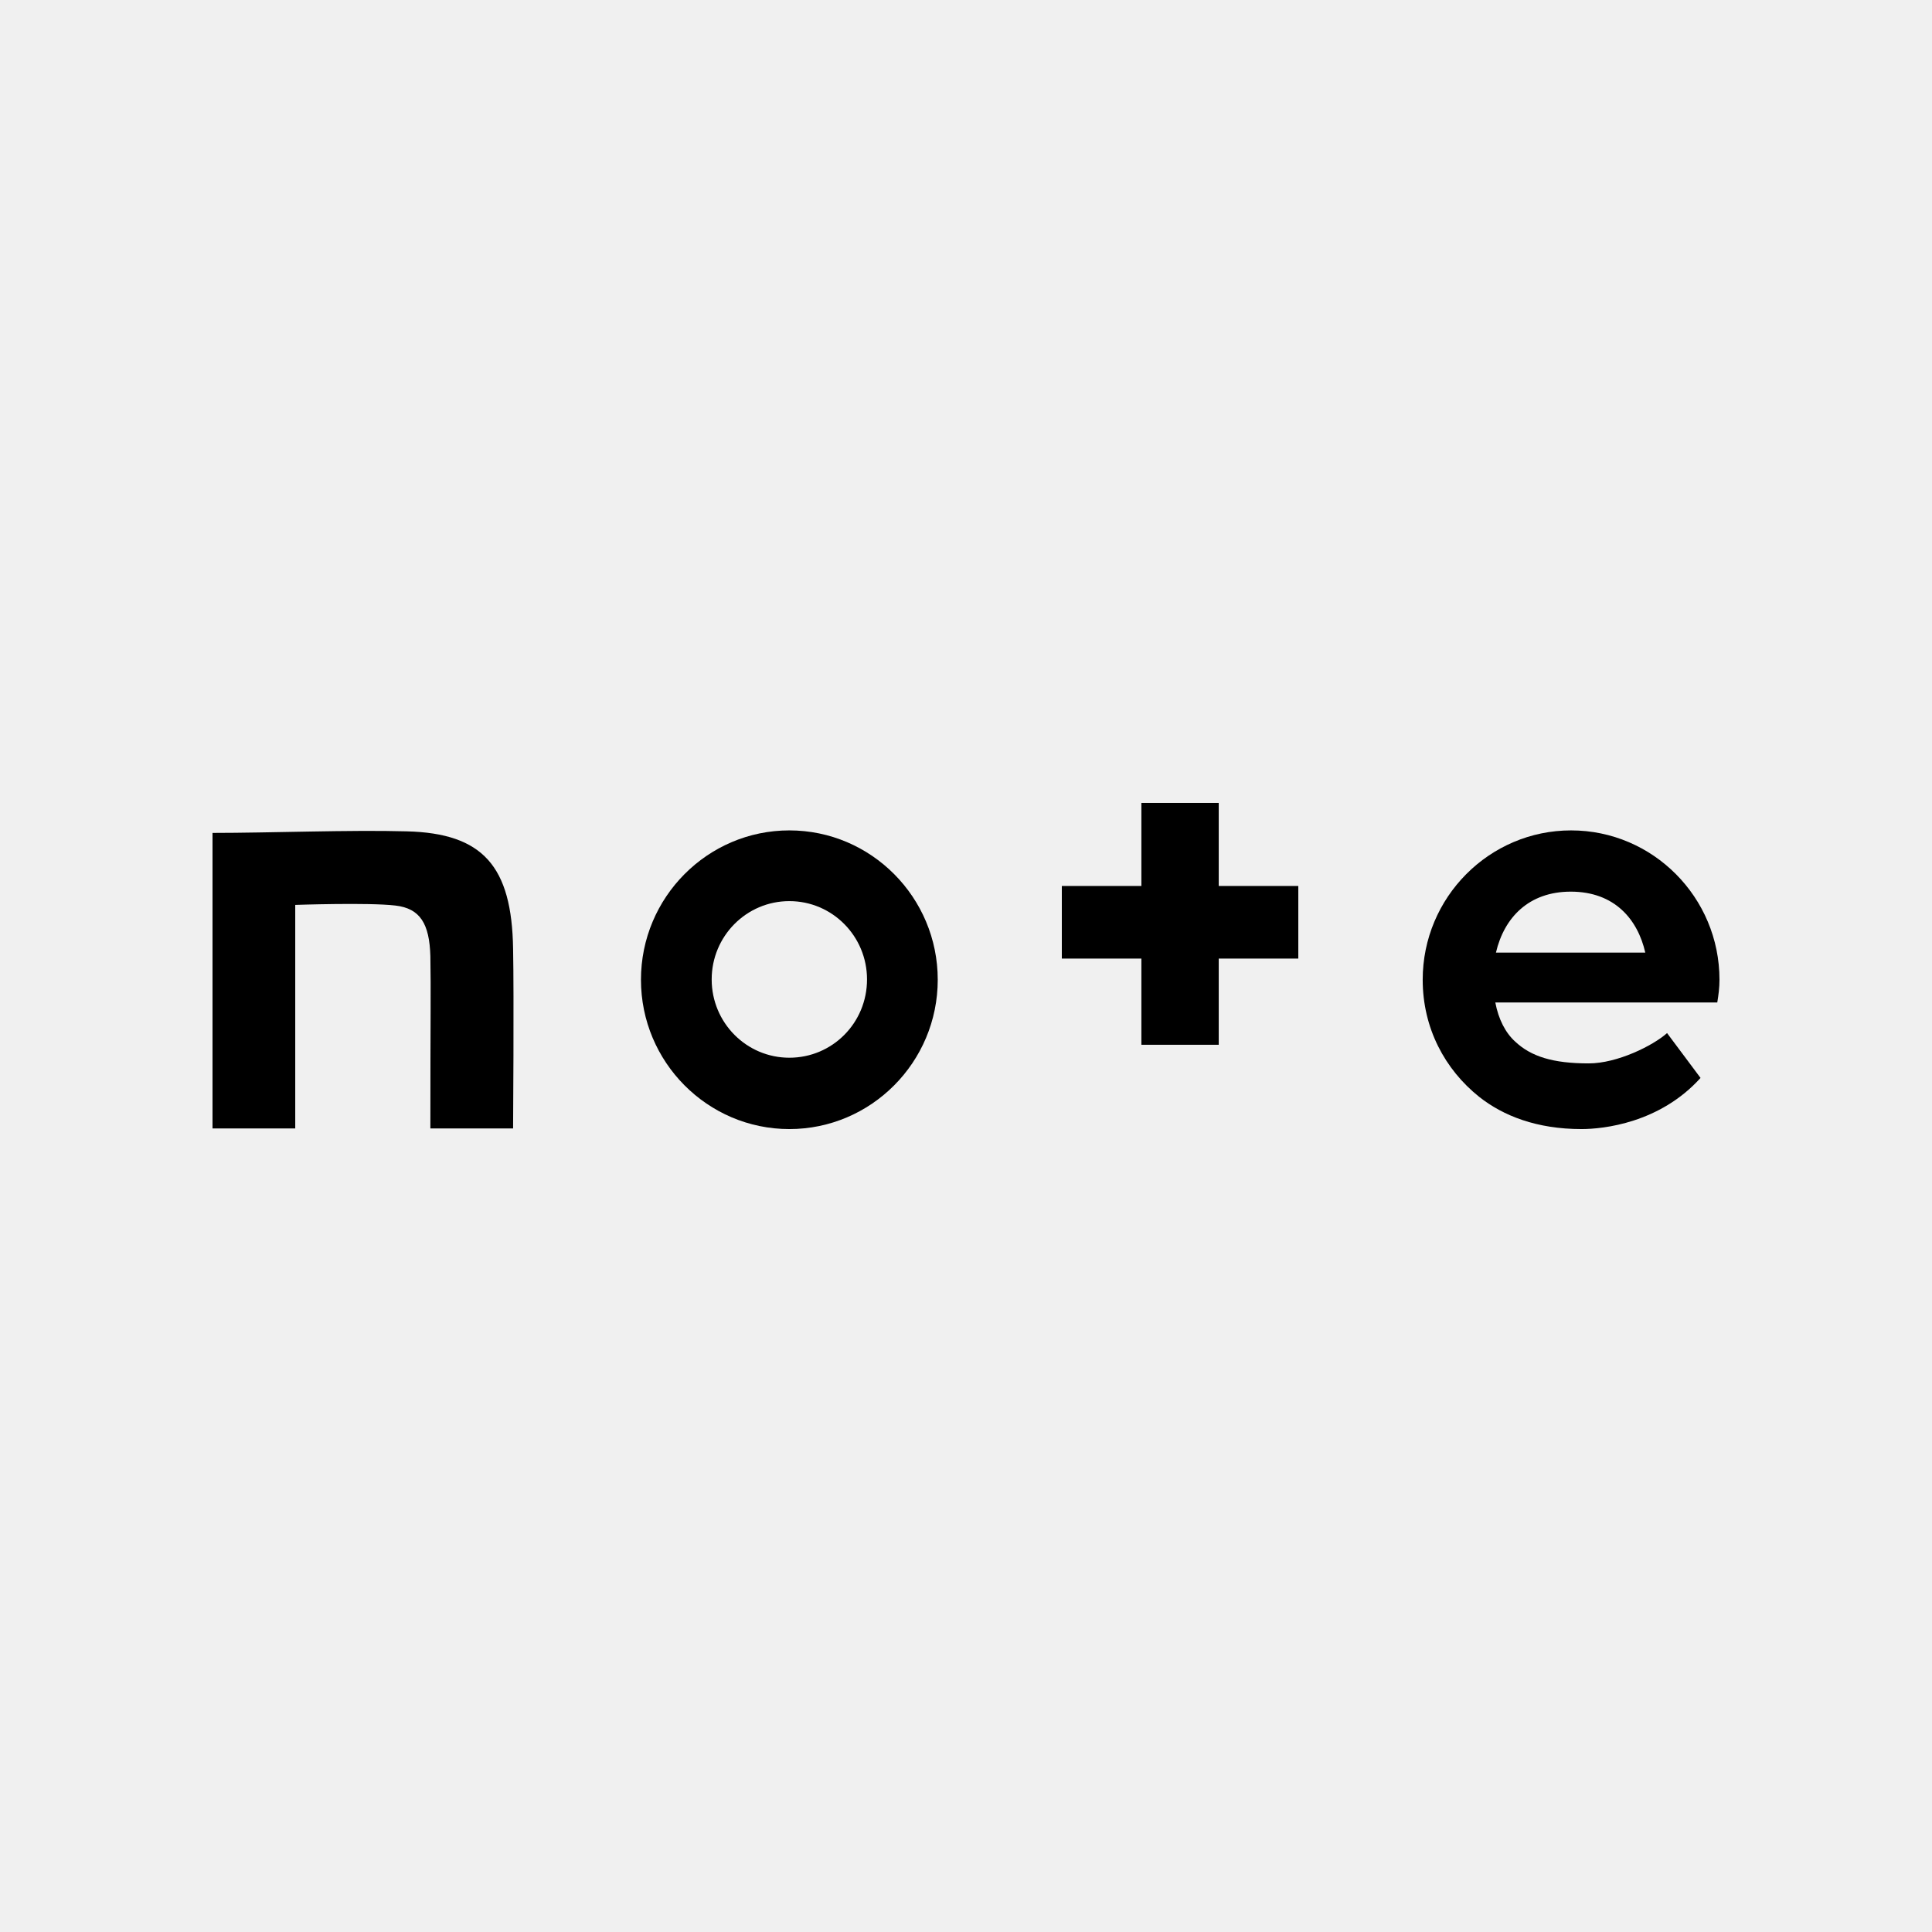
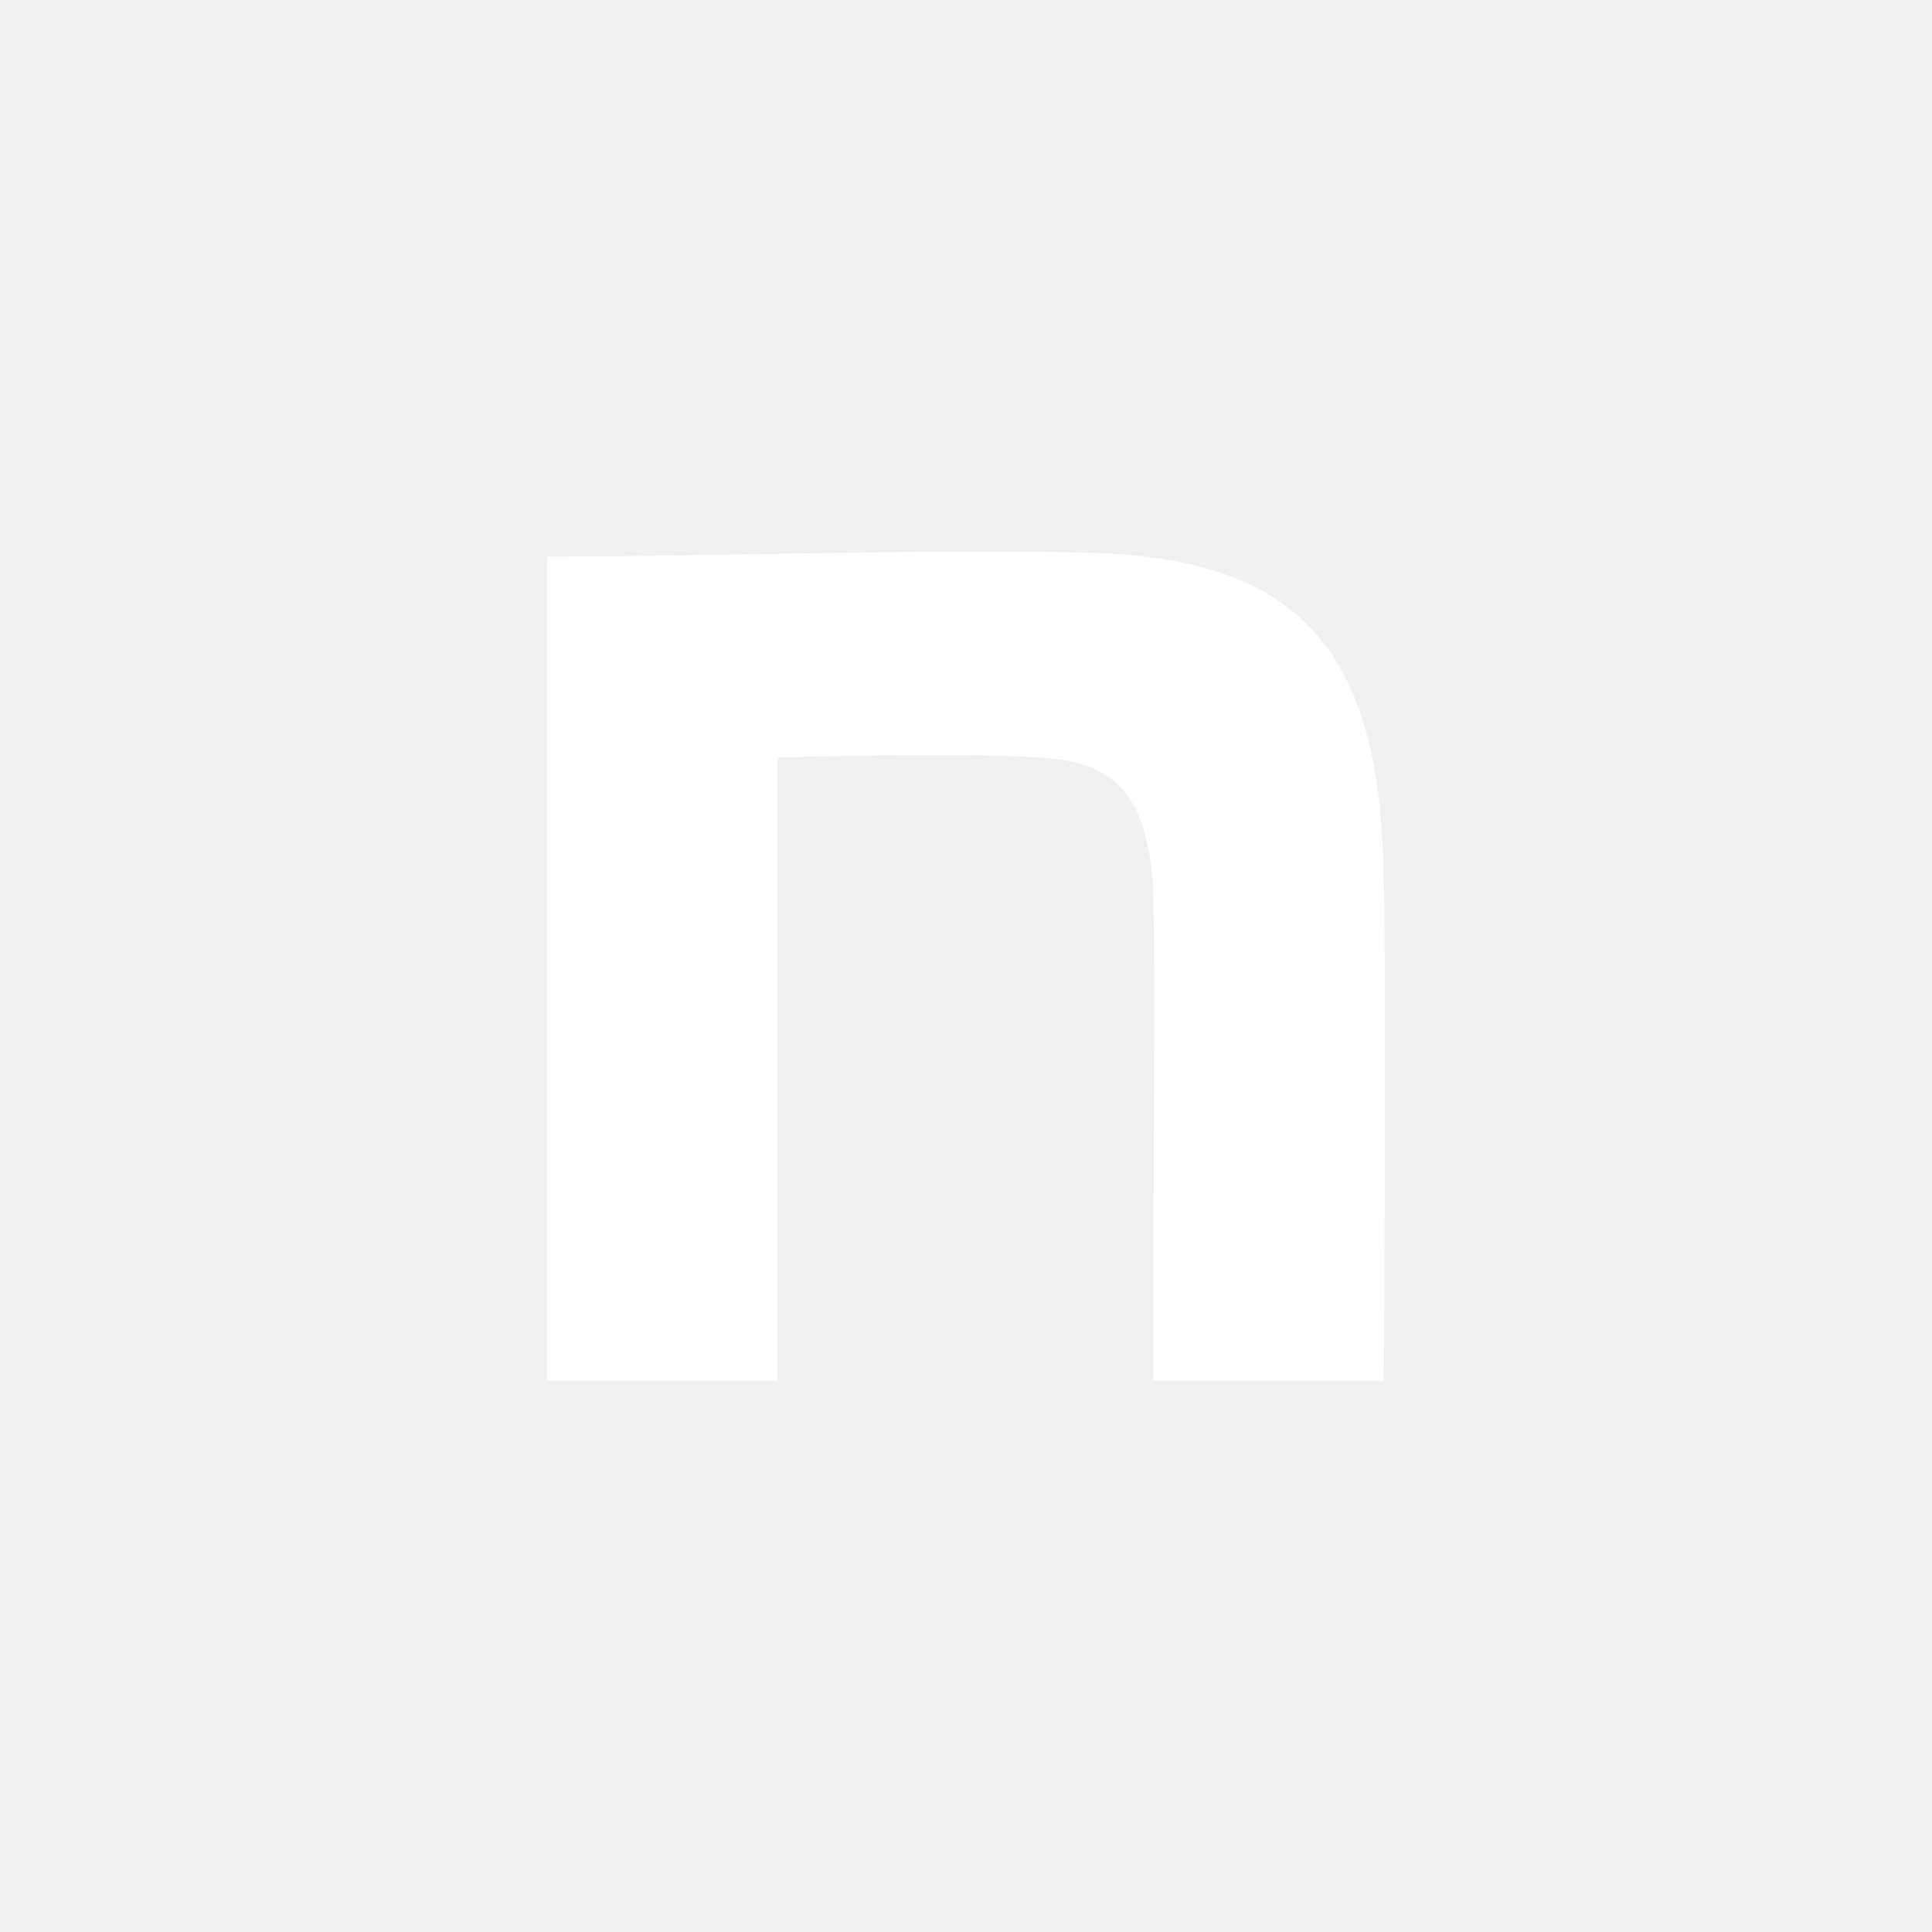
- <svg xmlns="http://www.w3.org/2000/svg" width="500" height="500" viewBox="0 0 500 500" fill="none">
-   <path d="M105.251 215.151C90.544 214.742 69.953 215.559 55 215.559V292.039H76.408V234.189C76.408 234.189 95.446 233.535 102.31 234.352C108.765 235.088 111.135 239.092 111.38 247.426C111.543 256.904 111.38 261.889 111.38 292.039H132.788C132.788 292.039 133.033 257.558 132.788 245.547C132.461 224.22 125.025 215.641 105.251 215.151Z" fill="black" />
-   <path d="M204.283 214.906C183.121 214.906 165.88 232.228 165.88 253.554C165.88 274.881 183.121 292.203 204.283 292.203C225.446 292.203 242.687 274.881 242.687 253.554C242.687 232.228 225.446 214.906 204.283 214.906ZM204.283 273.737C193.171 273.737 184.183 264.667 184.183 253.473C184.183 242.278 193.171 233.209 204.283 233.209C215.396 233.209 224.384 242.278 224.384 253.473C224.384 264.749 215.396 273.737 204.283 273.737Z" fill="black" />
-   <path d="M445 253.554C445 232.228 427.759 214.906 406.596 214.906C385.434 214.906 368.193 232.228 368.193 253.554C368.193 266.056 373.913 276.76 382.819 283.869C389.029 288.771 397.69 292.203 409.293 292.203C414.931 292.203 429.557 290.651 440.097 278.966L431.436 267.363C427.759 270.632 418.526 275.207 411.172 275.207C401.857 275.207 396.219 273.41 392.134 269.569C389.601 267.282 387.803 263.768 386.986 259.438H444.428C444.755 257.476 445 255.597 445 253.554ZM387.15 246.527C389.274 237.458 395.647 230.757 406.515 230.757C417.872 230.757 423.837 237.948 425.798 246.527H387.15Z" fill="black" />
-   <path d="M315.408 207.797H295.39V229.287H274.799V248.08H295.39V270.387H315.408V248.08H335.999V229.287H315.408V207.797Z" fill="black" />
+ <svg xmlns="http://www.w3.org/2000/svg" id="_レイヤー_1" viewBox="0 0 493 493">
+   <defs>
+     <style>.cls-1{fill:#fff;}</style>
+   </defs>
+   <path class="cls-1" d="m139.57,142.06c41.19,0,97.6-2.09,138.1-1.04,54.34,1.39,74.76,25.06,75.45,83.53.69,33.06,0,127.73,0,127.73h-58.79c0-82.83.35-96.5,0-122.6-.69-22.97-7.25-33.92-24.9-36.01-18.69-2.09-71.07-.35-71.07-.35v158.96h-58.79v-210.22Z" />
</svg>
